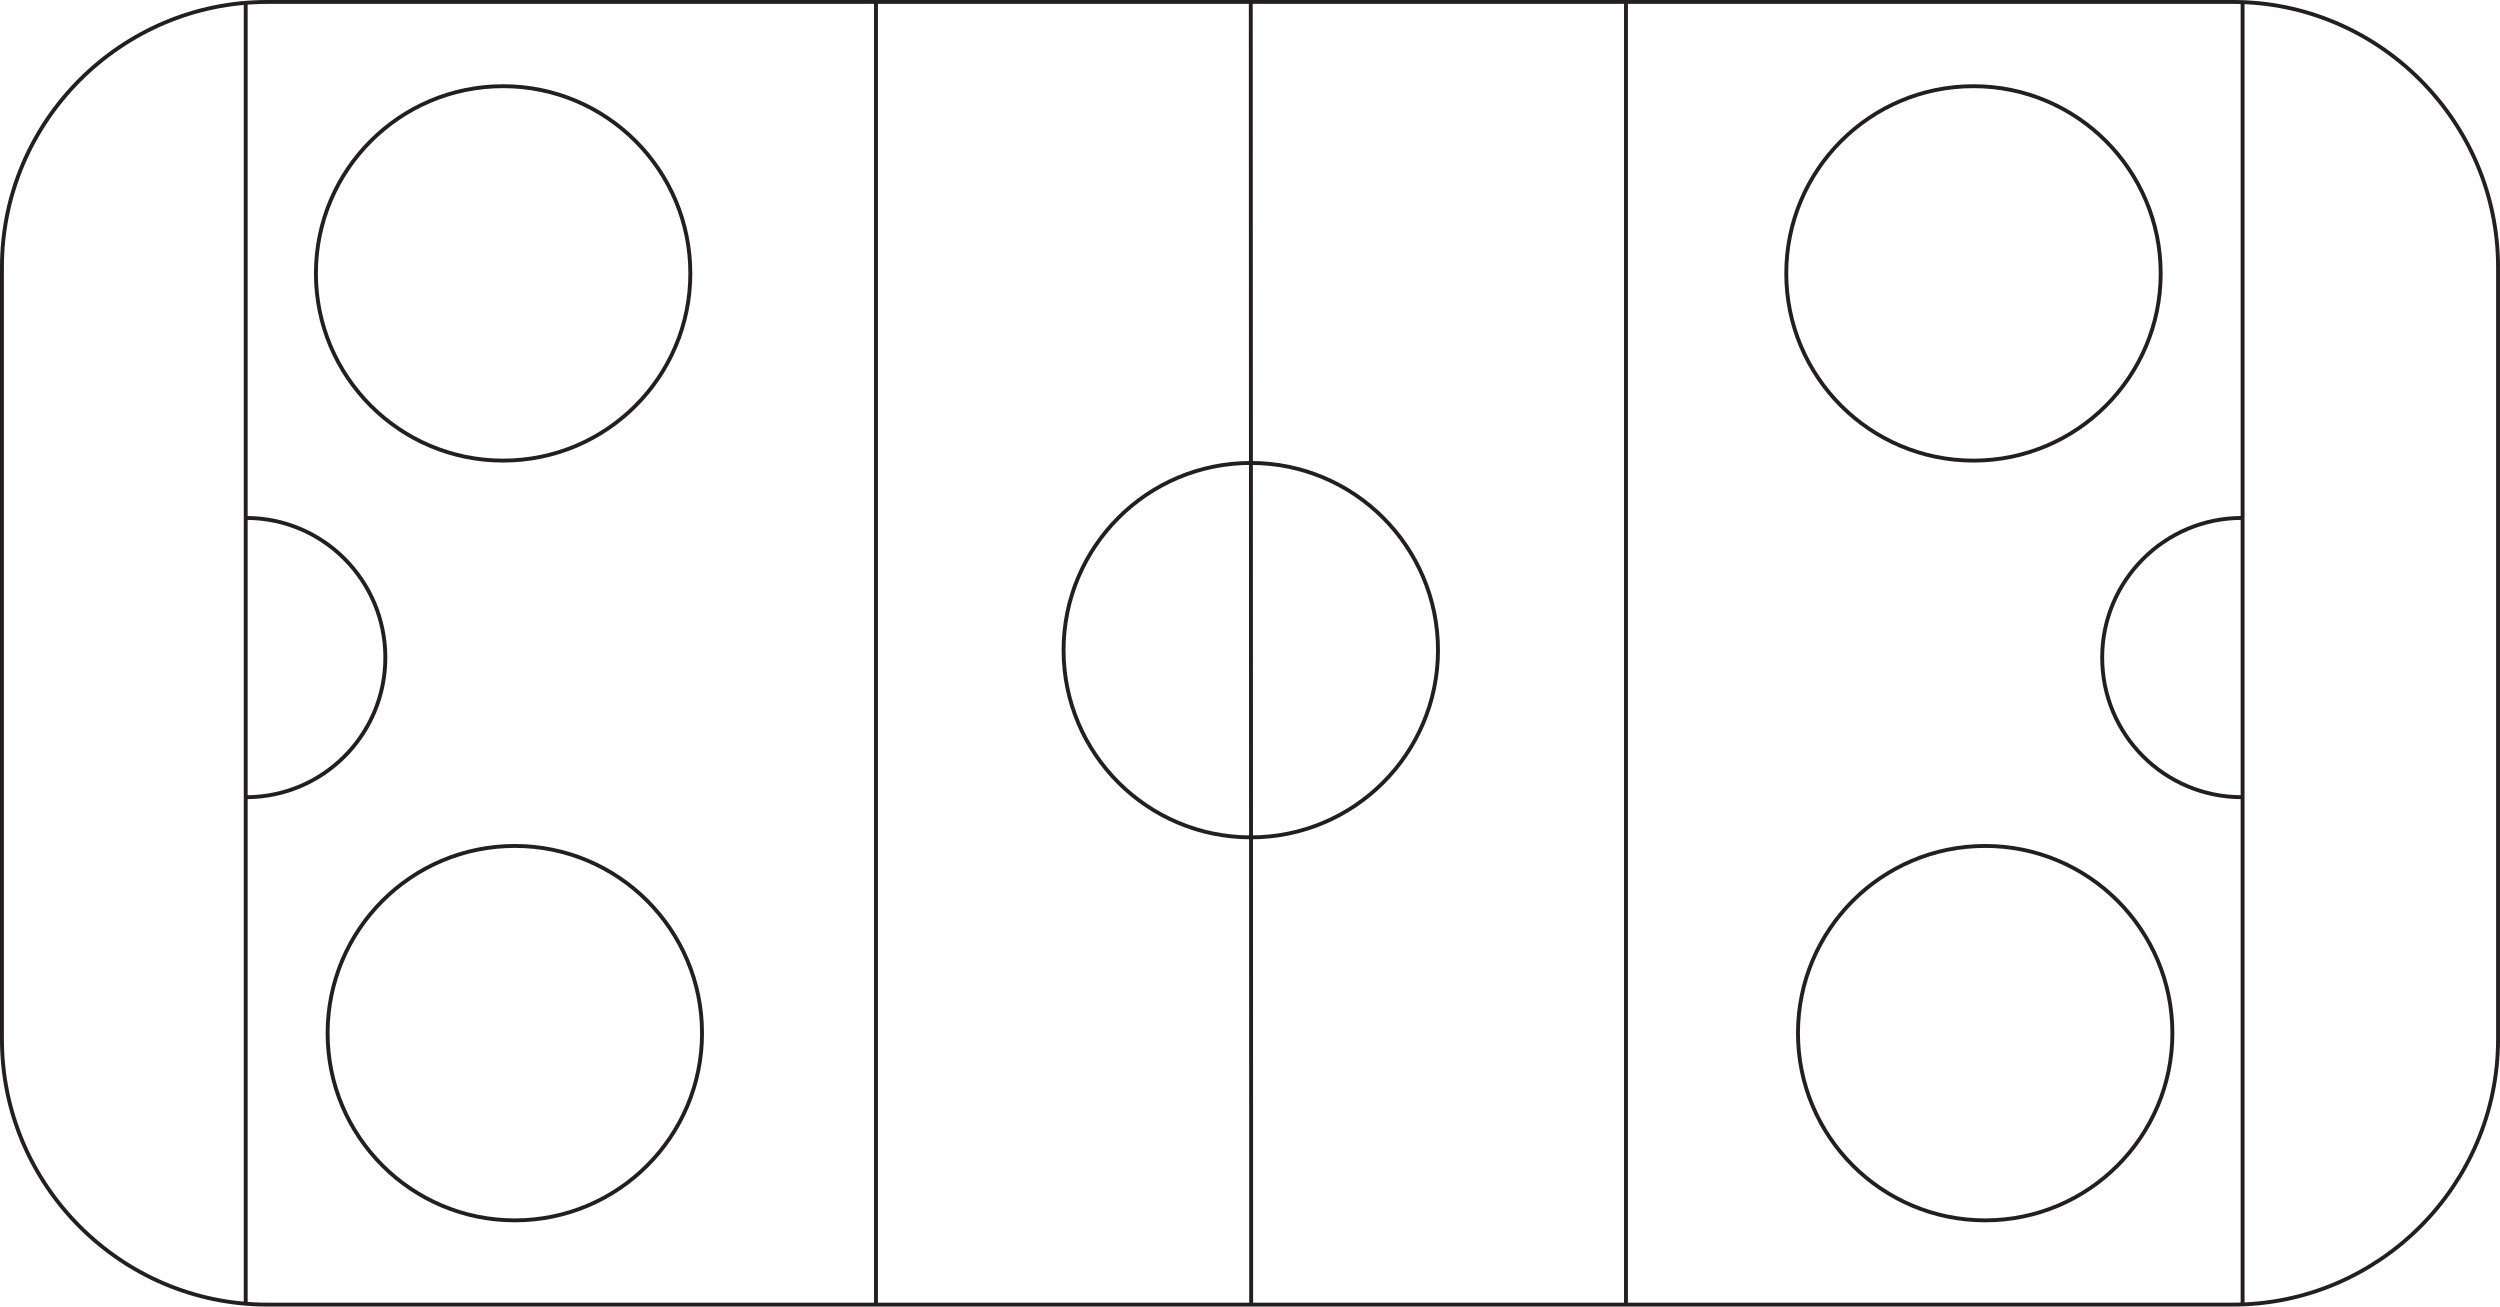
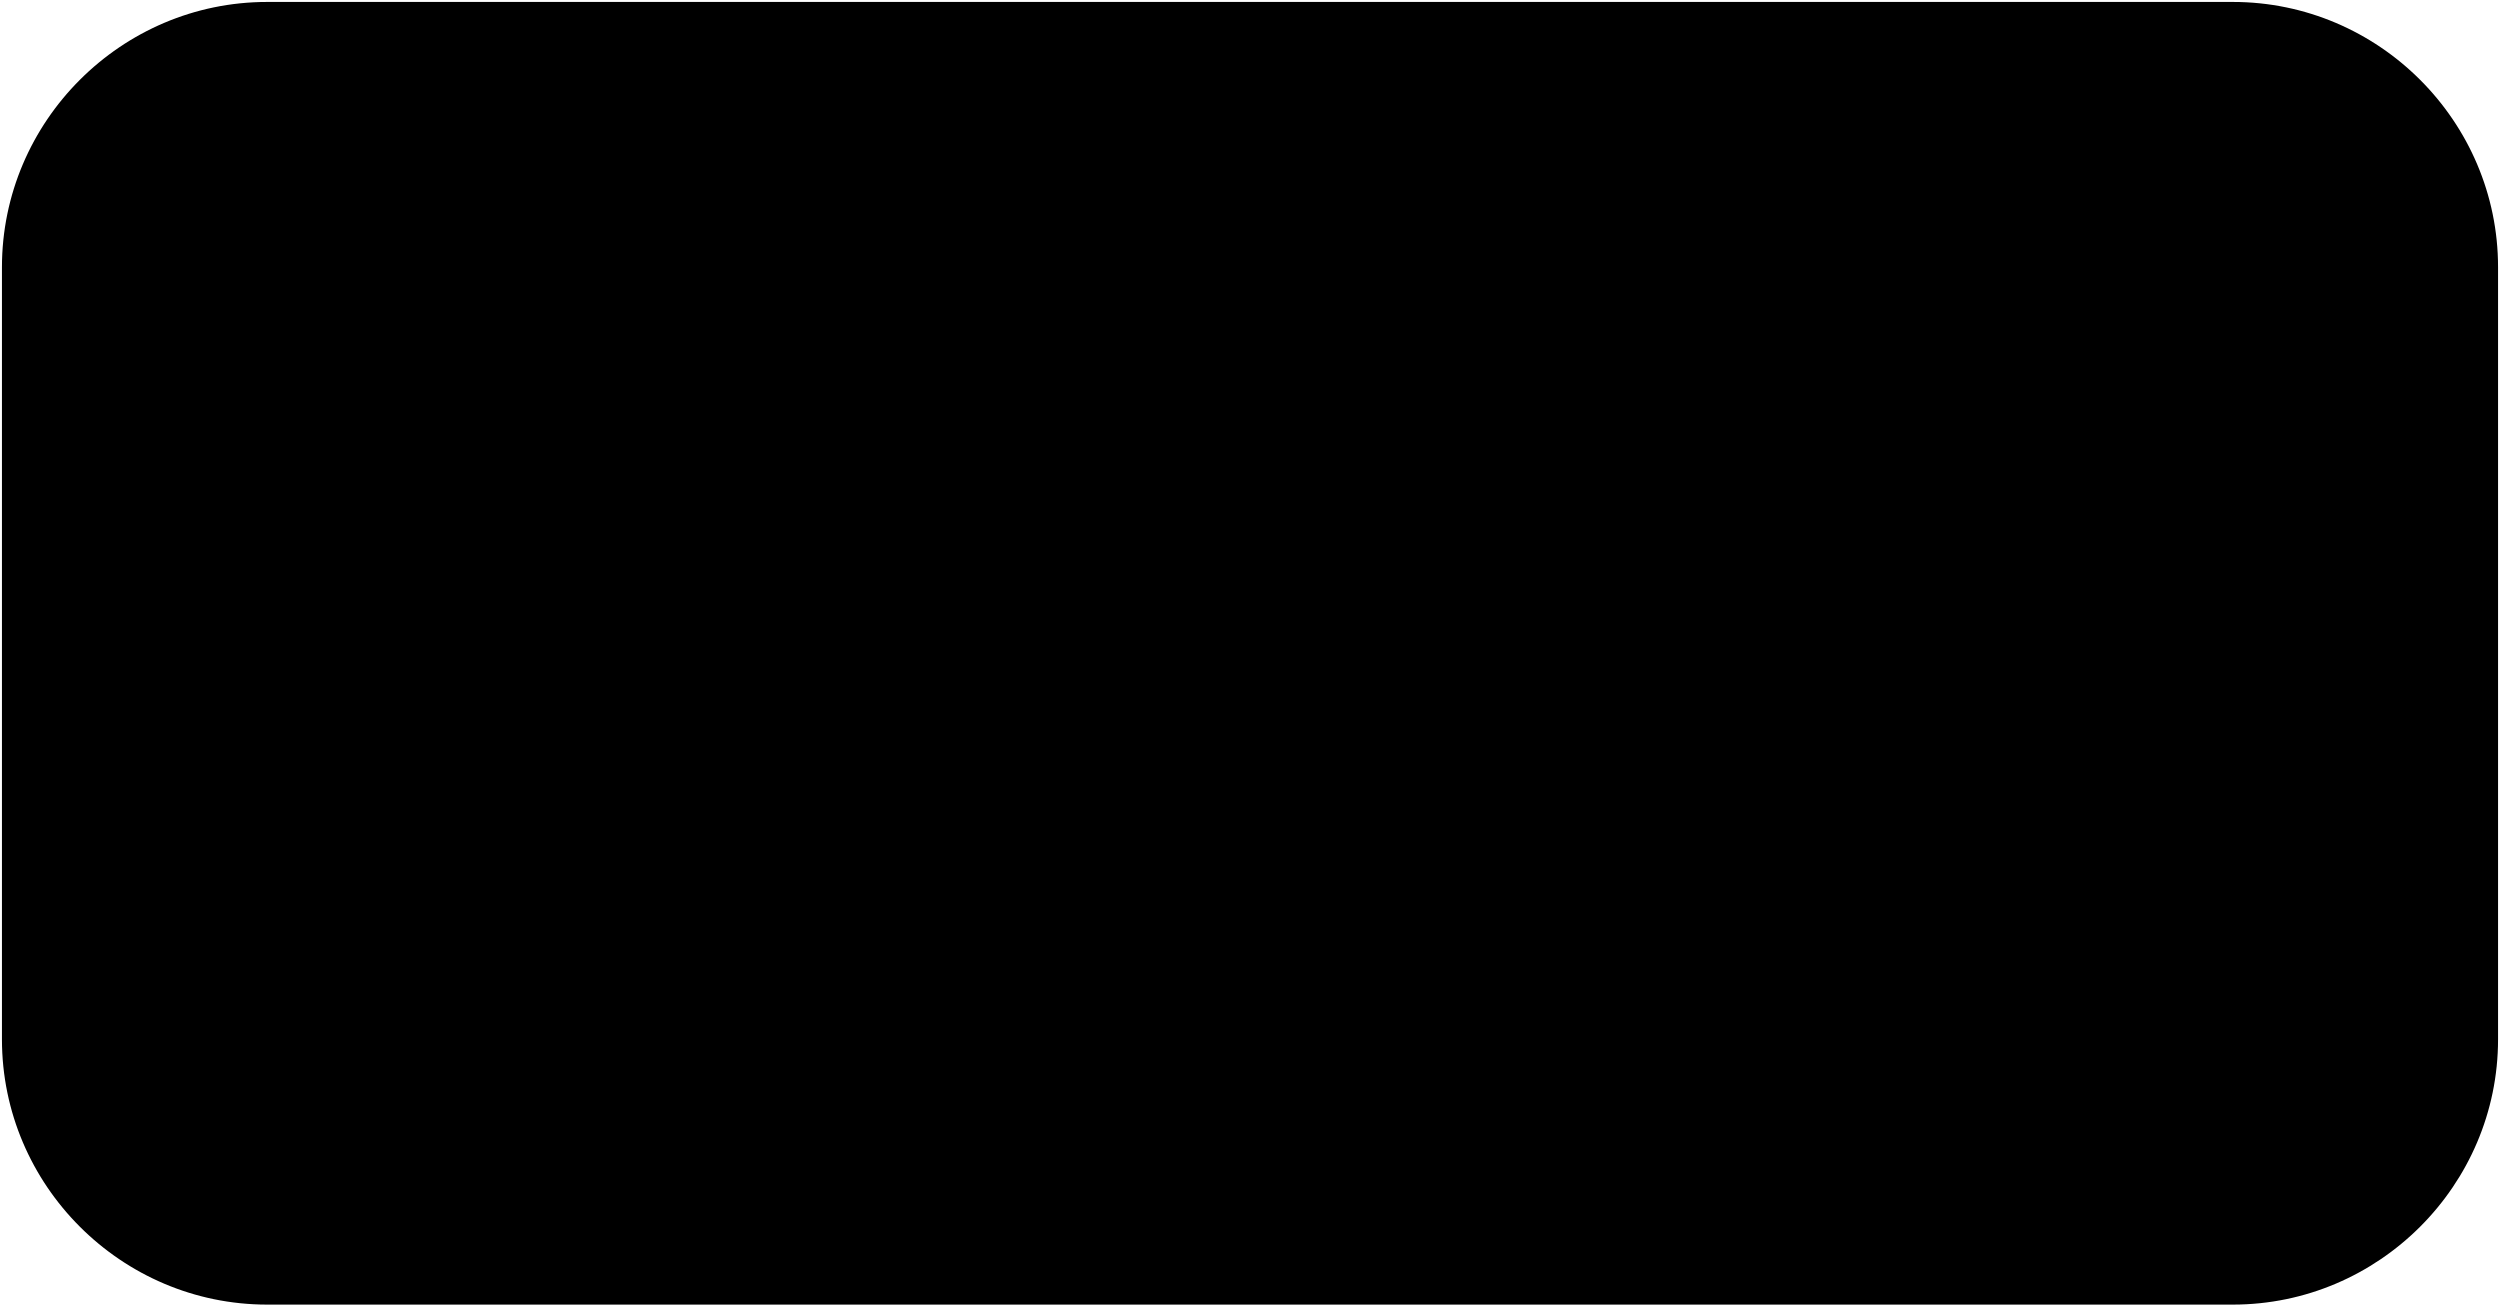
<svg xmlns="http://www.w3.org/2000/svg" version="1.1" id="Layer_1" x="0px" y="0px" viewBox="0 0 641 335" style="enable-background:new 0 0 641 335;" xml:space="preserve">
-   <style type="text/css">
- 	.st0{fill:none;stroke:#231F20;}
- </style>
  <circle class="st0" cx="320.7" cy="166.7" r="48" />
  <circle class="st0" cx="129" cy="70.1" r="48" />
  <circle class="st0" cx="132" cy="264.9" r="48" />
  <line class="st0" x1="63" y1="0.6" x2="63" y2="334.6" />
  <g>
    <line class="st0" x1="320.7" y1="0.5" x2="320.8" y2="334.5" />
    <line class="st0" x1="224.6" y1="0.5" x2="224.6" y2="334.5" />
    <line class="st0" x1="416.9" y1="0.5" x2="416.9" y2="334.5" />
  </g>
  <path class="st0" d="M572.5,334.5h-504c-37.4,0-68-30.6-68-68v-198c0-37.4,30.6-68,68-68h504c37.4,0,68,30.6,68,68v198  C640.5,303.9,609.9,334.5,572.5,334.5z" />
  <line class="st0" x1="575" y1="0.6" x2="575" y2="334.6" />
  <path class="st0" d="M63.1,132.8c19.7,0,35.7,16,35.7,35.8s-16,35.8-35.7,35.8" />
  <path class="st0" d="M574.8,132.8c-19.7,0-35.8,16-35.8,35.8s16,35.8,35.8,35.8" />
  <circle class="st0" cx="506" cy="70.1" r="48" />
  <circle class="st0" cx="509" cy="264.9" r="48" />
</svg>
